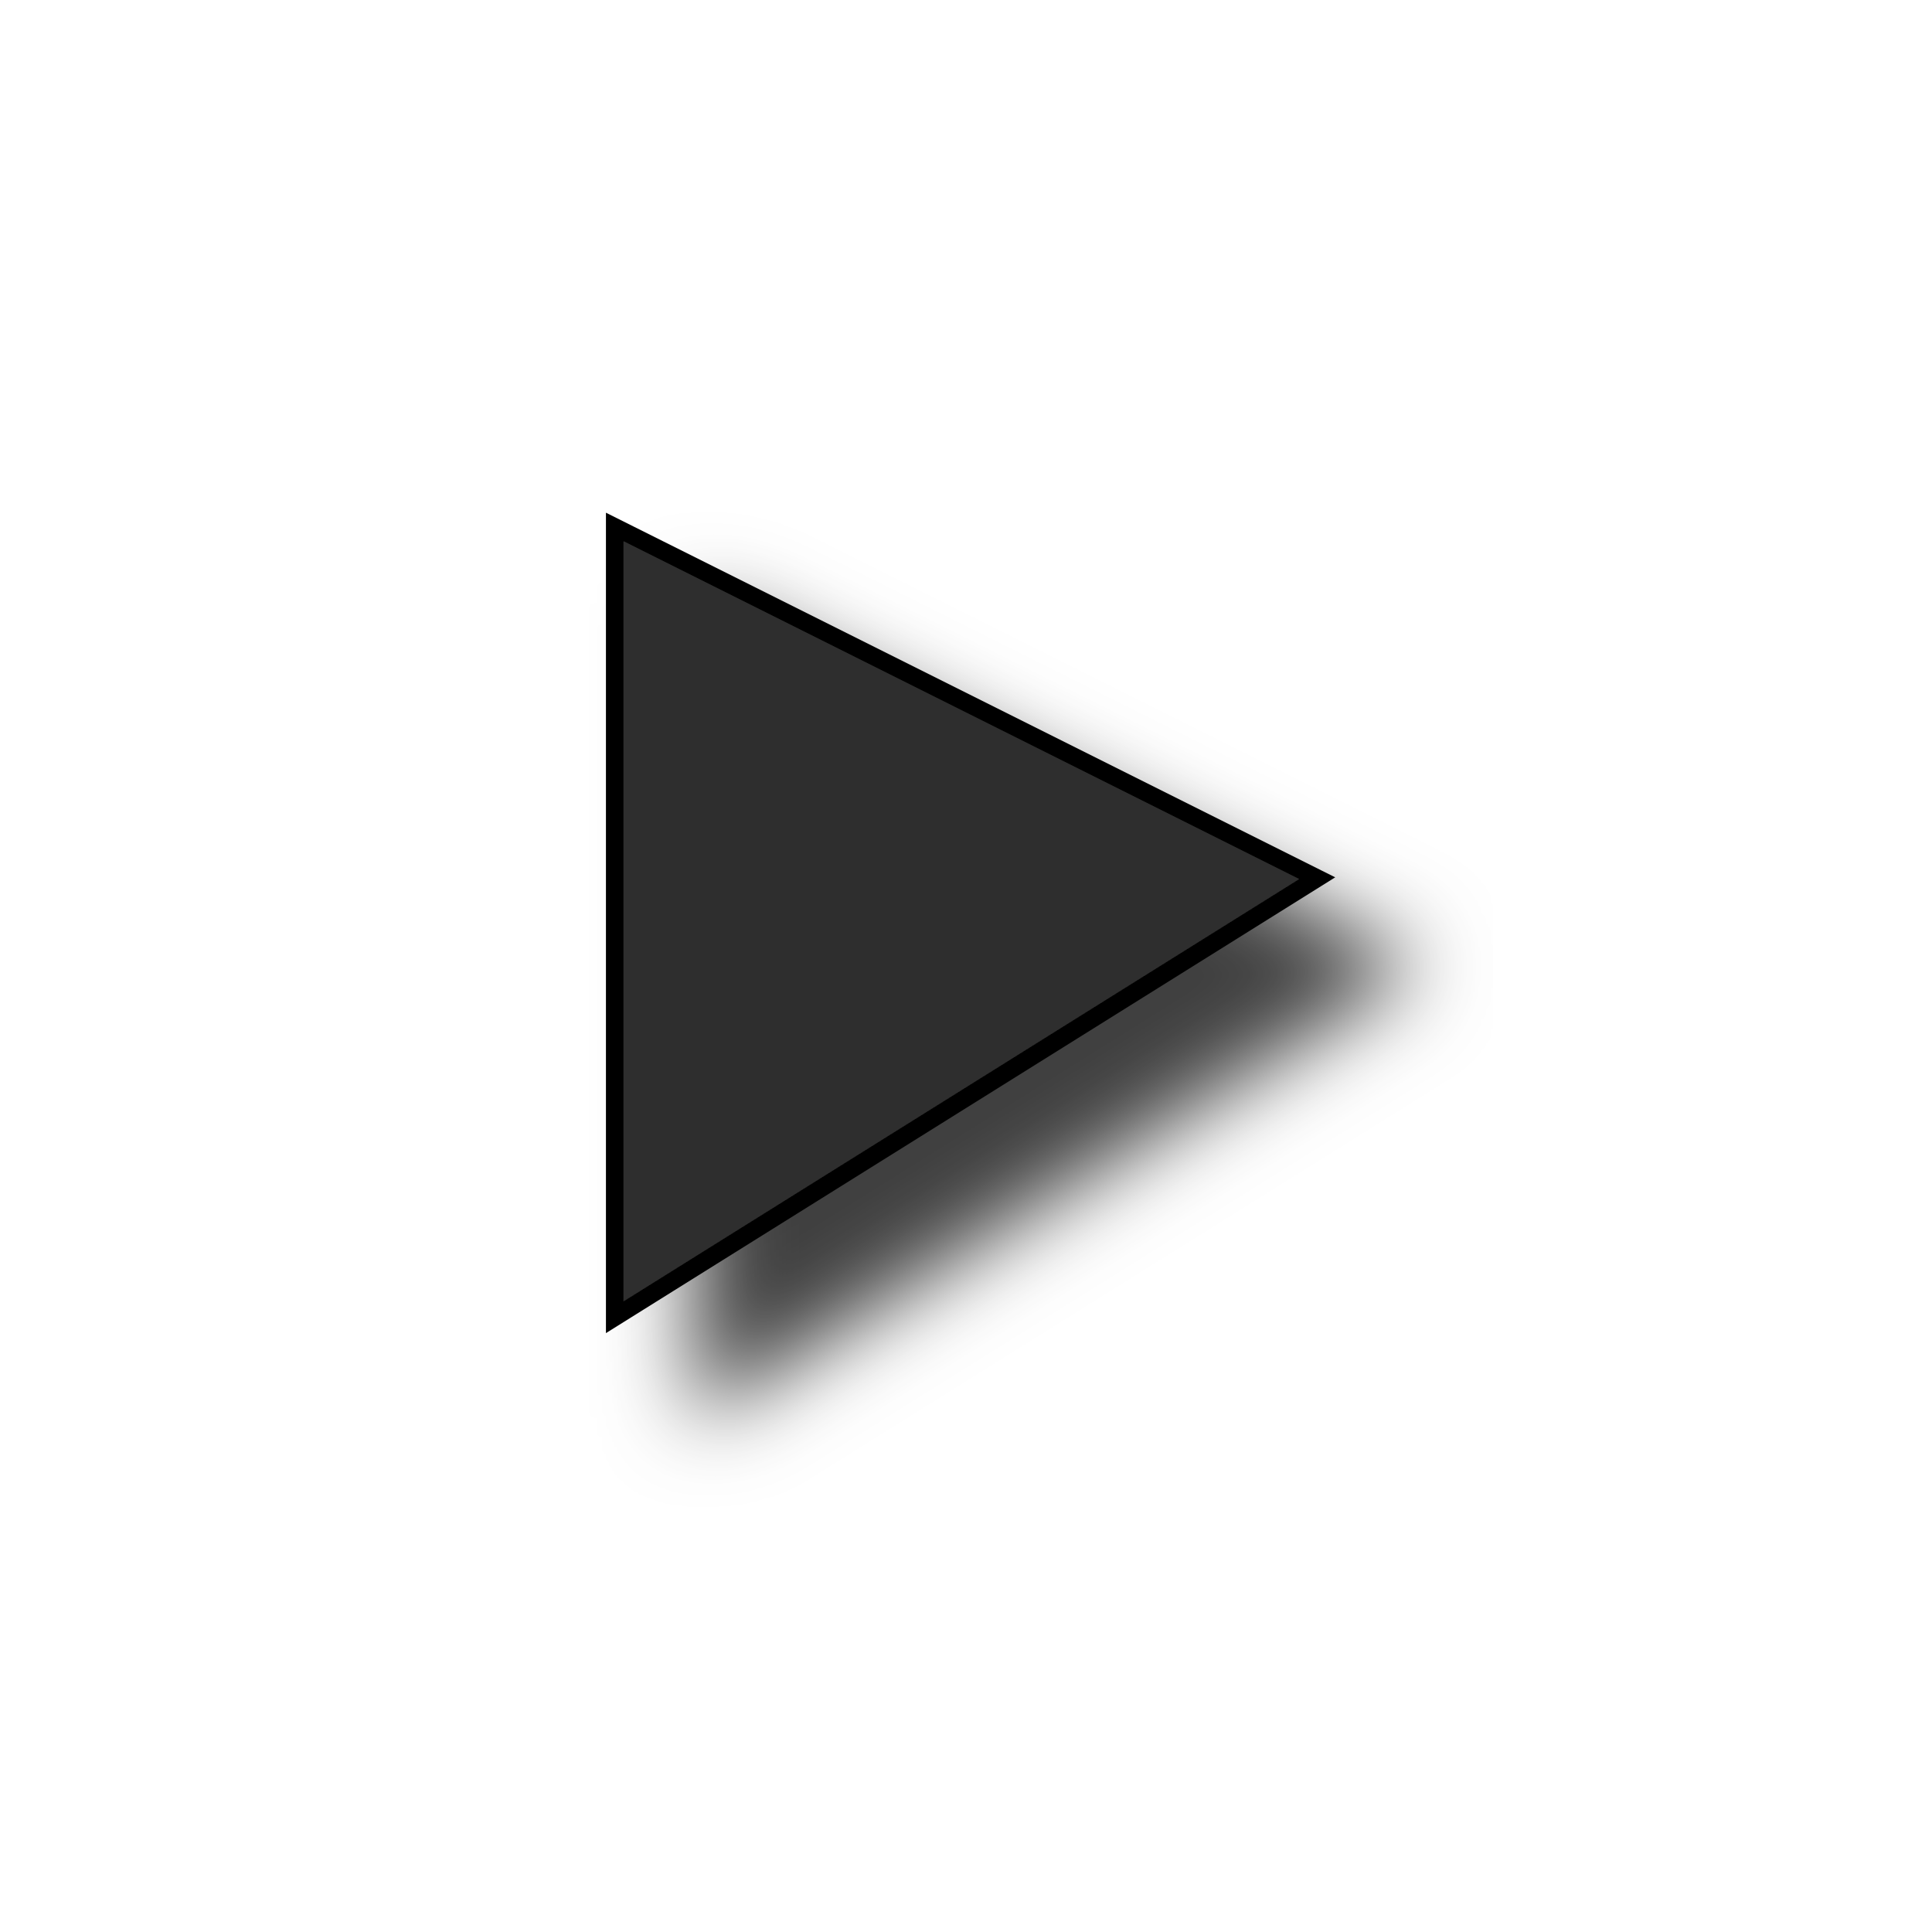
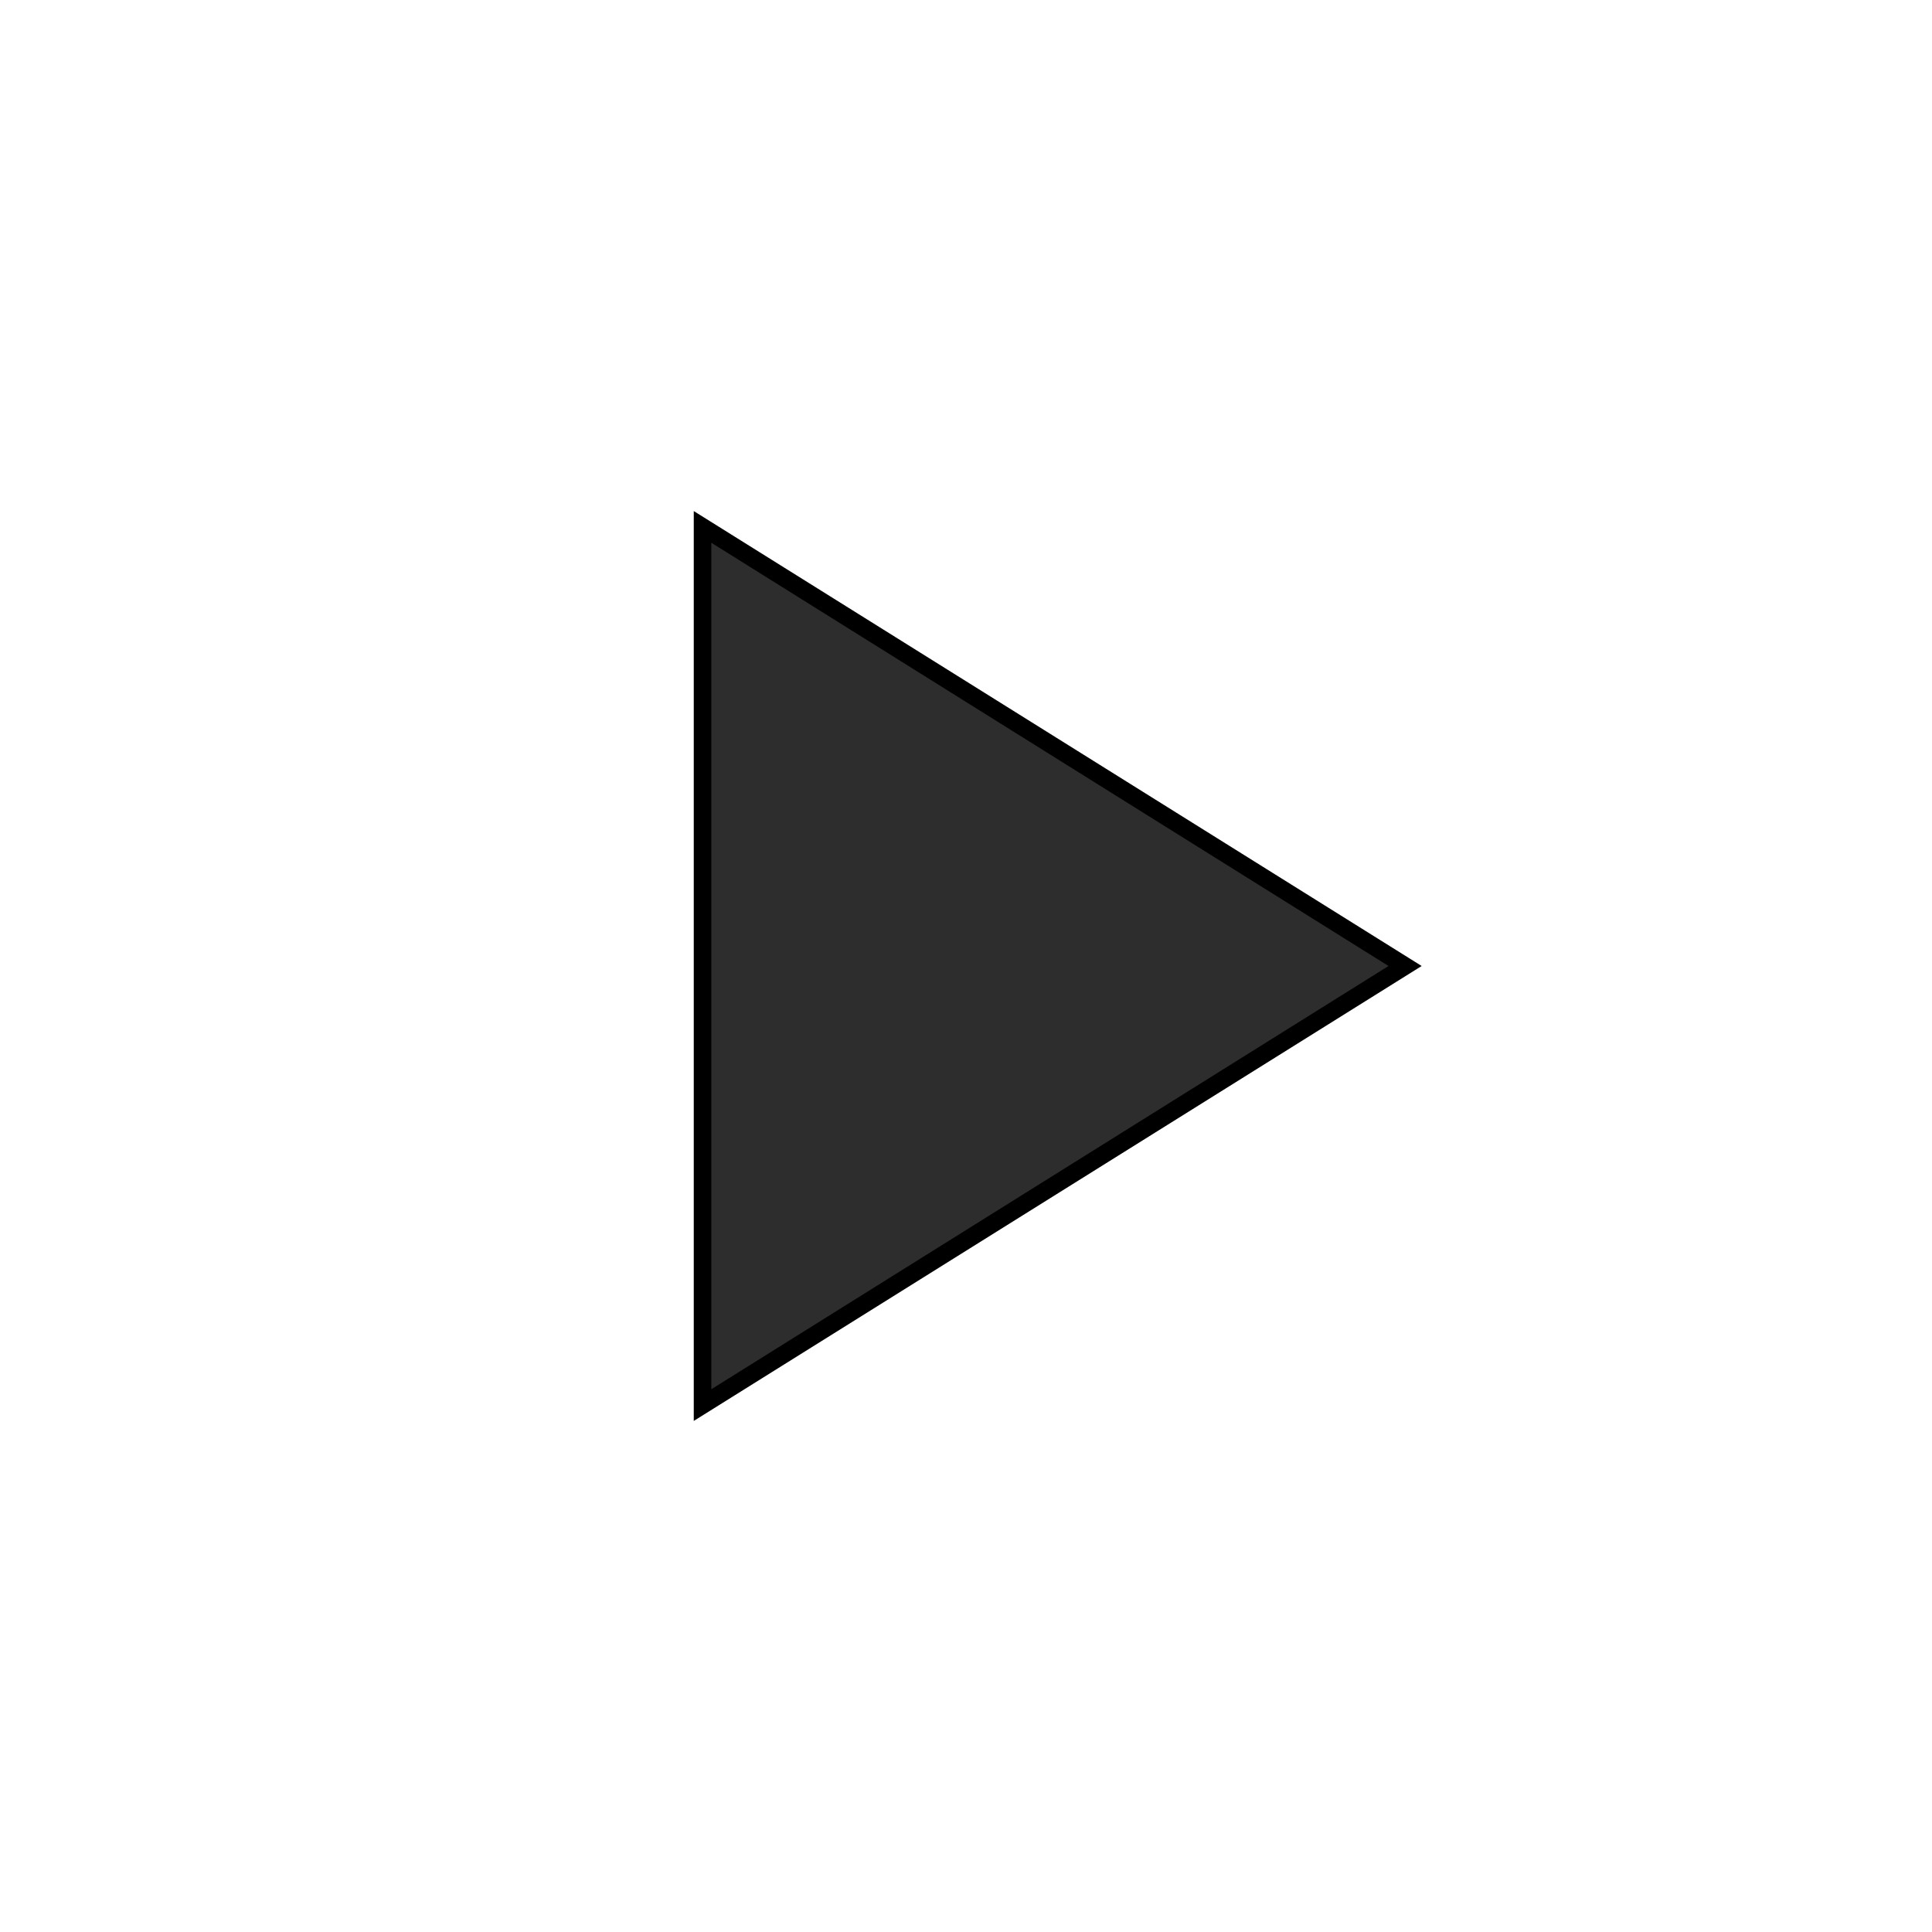
<svg xmlns="http://www.w3.org/2000/svg" width="22" height="22" id="svg2" version="1.0">
  <defs id="defs4">
    <linearGradient id="linearGradient5475">
      <stop style="stop-color:#bb1b1b;stop-opacity:1;" offset="0" id="stop5477" />
      <stop style="stop-color:#f3aea7;stop-opacity:1;" offset="1" id="stop5479" />
    </linearGradient>
-     <filter id="filter2876" width="1.5" height="1.5" x="-.25" y="-.25">
-       <feGaussianBlur id="feGaussianBlur2878" in="SourceAlpha" stdDeviation="0.5" result="blur" />
-       <feColorMatrix id="feColorMatrix2880" result="bluralpha" type="matrix" values="1 0 0 0 0 0 1 0 0 0 0 0 1 0 0 0 0 0 0.75 0 " />
-       <feOffset id="feOffset2882" in="bluralpha" dx="1" dy="1" result="offsetBlur" />
-       <feMerge id="feMerge2884">
-         <feMergeNode id="feMergeNode2886" in="offsetBlur" />
-         <feMergeNode id="feMergeNode2888" in="SourceGraphic" />
+     <filter id="filter2819" width="1.5" height="1.5" x="-.25" y="-.25">
+       <feGaussianBlur id="feGaussianBlur2821" in="SourceAlpha" stdDeviation="0.5" result="blur" />
+       <feColorMatrix id="feColorMatrix2823" result="bluralpha" type="matrix" values="1 0 0 0 0 0 1 0 0 0 0 0 1 0 0 0 0 0 0.75 0 " />
+       <feOffset id="feOffset2825" in="bluralpha" dx="1" dy="1" result="offsetBlur" />
+       <feMerge id="feMerge2827">
+         <feMergeNode id="feMergeNode2829" in="offsetBlur" />
+         <feMergeNode id="feMergeNode2831" in="SourceGraphic" />
+       </feMerge>
+     </filter>
+     <filter id="filter4337" width="1.5" height="1.5" x="-.25" y="-.25">
+       <feGaussianBlur id="feGaussianBlur4339" in="SourceAlpha" stdDeviation="0.5" result="blur" />
+       <feColorMatrix id="feColorMatrix4341" result="bluralpha" type="matrix" values="1 0 0 0 0 0 1 0 0 0 0 0 1 0 0 0 0 0 0.75 0 " />
+       <feOffset id="feOffset4343" in="bluralpha" dx="1" dy="1" result="offsetBlur" />
+       <feMerge id="feMerge4345">
+         <feMergeNode id="feMergeNode4347" in="offsetBlur" />
+         <feMergeNode id="feMergeNode4349" in="SourceGraphic" />
      </feMerge>
    </filter>
  </defs>
  <g id="layer1" transform="translate(0,2)">
-     <path style="fill:#2d2d2d;fill-opacity:1;fill-rule:evenodd;stroke:#000000;stroke-width:0.2;stroke-linecap:butt;stroke-linejoin:miter;stroke-miterlimit:4;stroke-opacity:1;stroke-dasharray:none;filter:url(#filter2876)" d="M 7,4 7,13 15,8 7,4 z" id="path2404" />
+     <path style="fill:#2d2d2d;fill-opacity:1;fill-rule:evenodd;stroke:#000000;stroke-width:0.2;stroke-linecap:butt;stroke-linejoin:miter;stroke-miterlimit:4;stroke-opacity:1;stroke-dasharray:none" d="M 8,4 8,14 16,9 z" id="path2404" />
  </g>
</svg>
